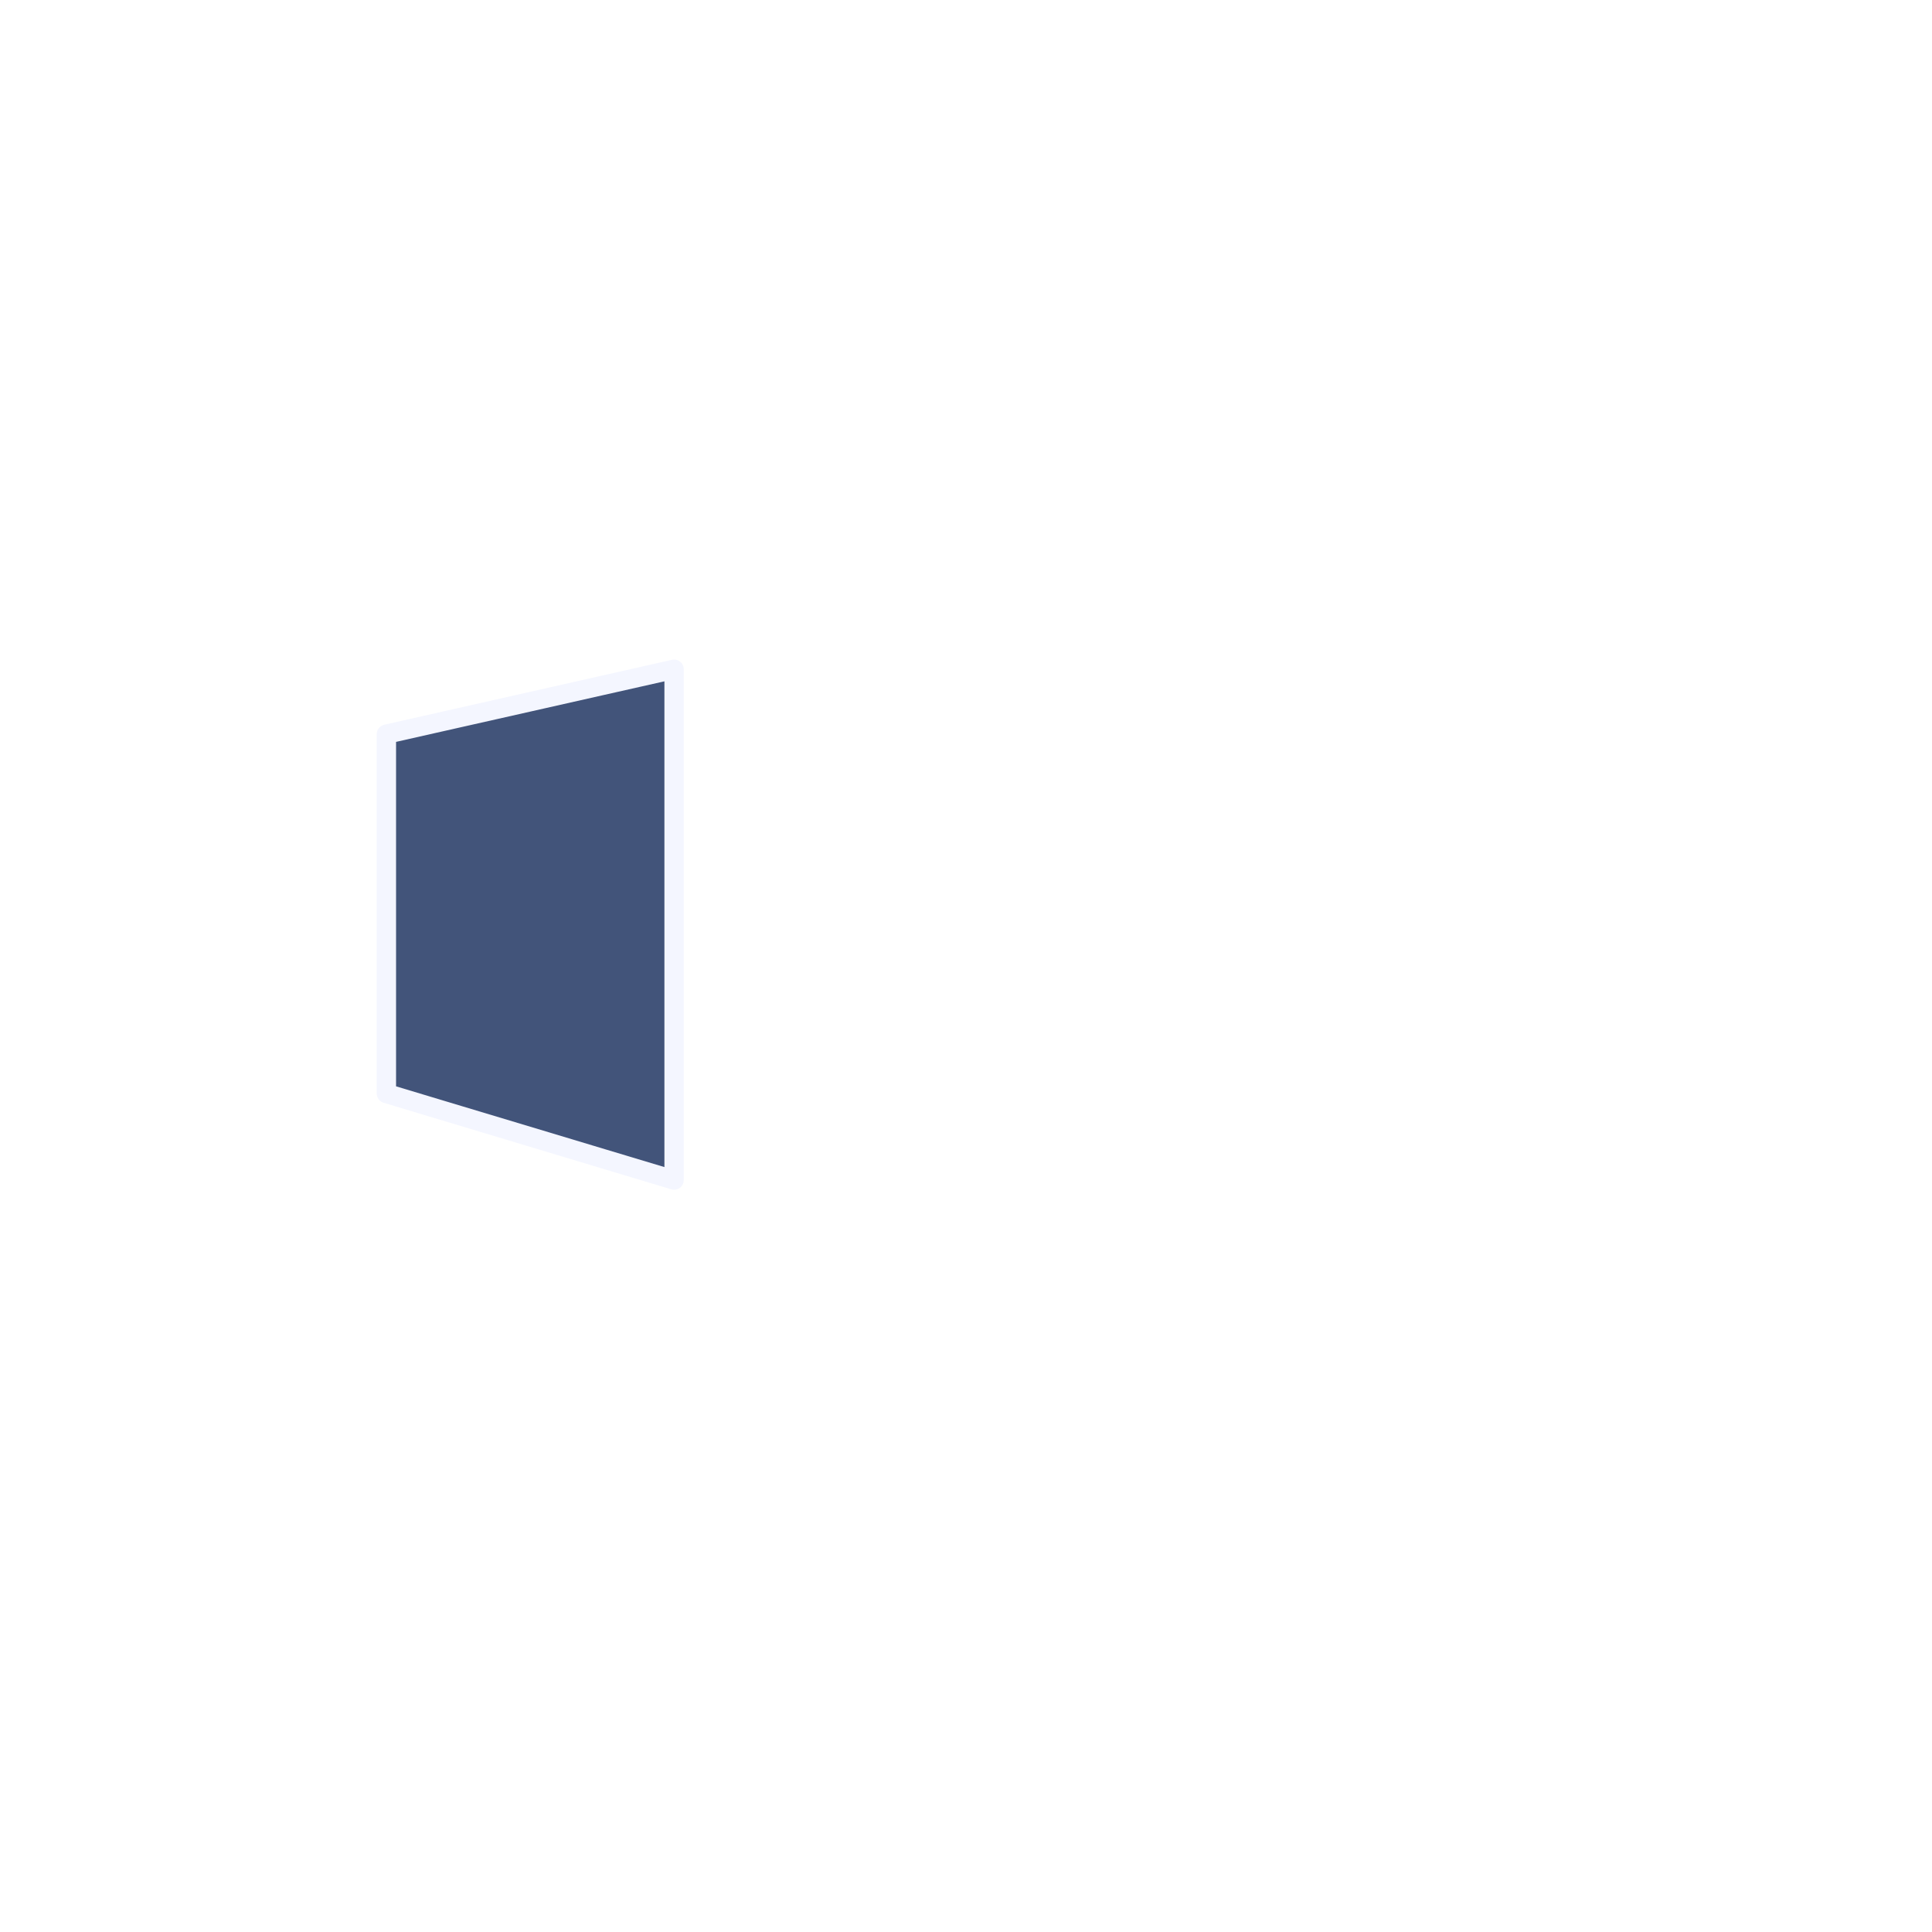
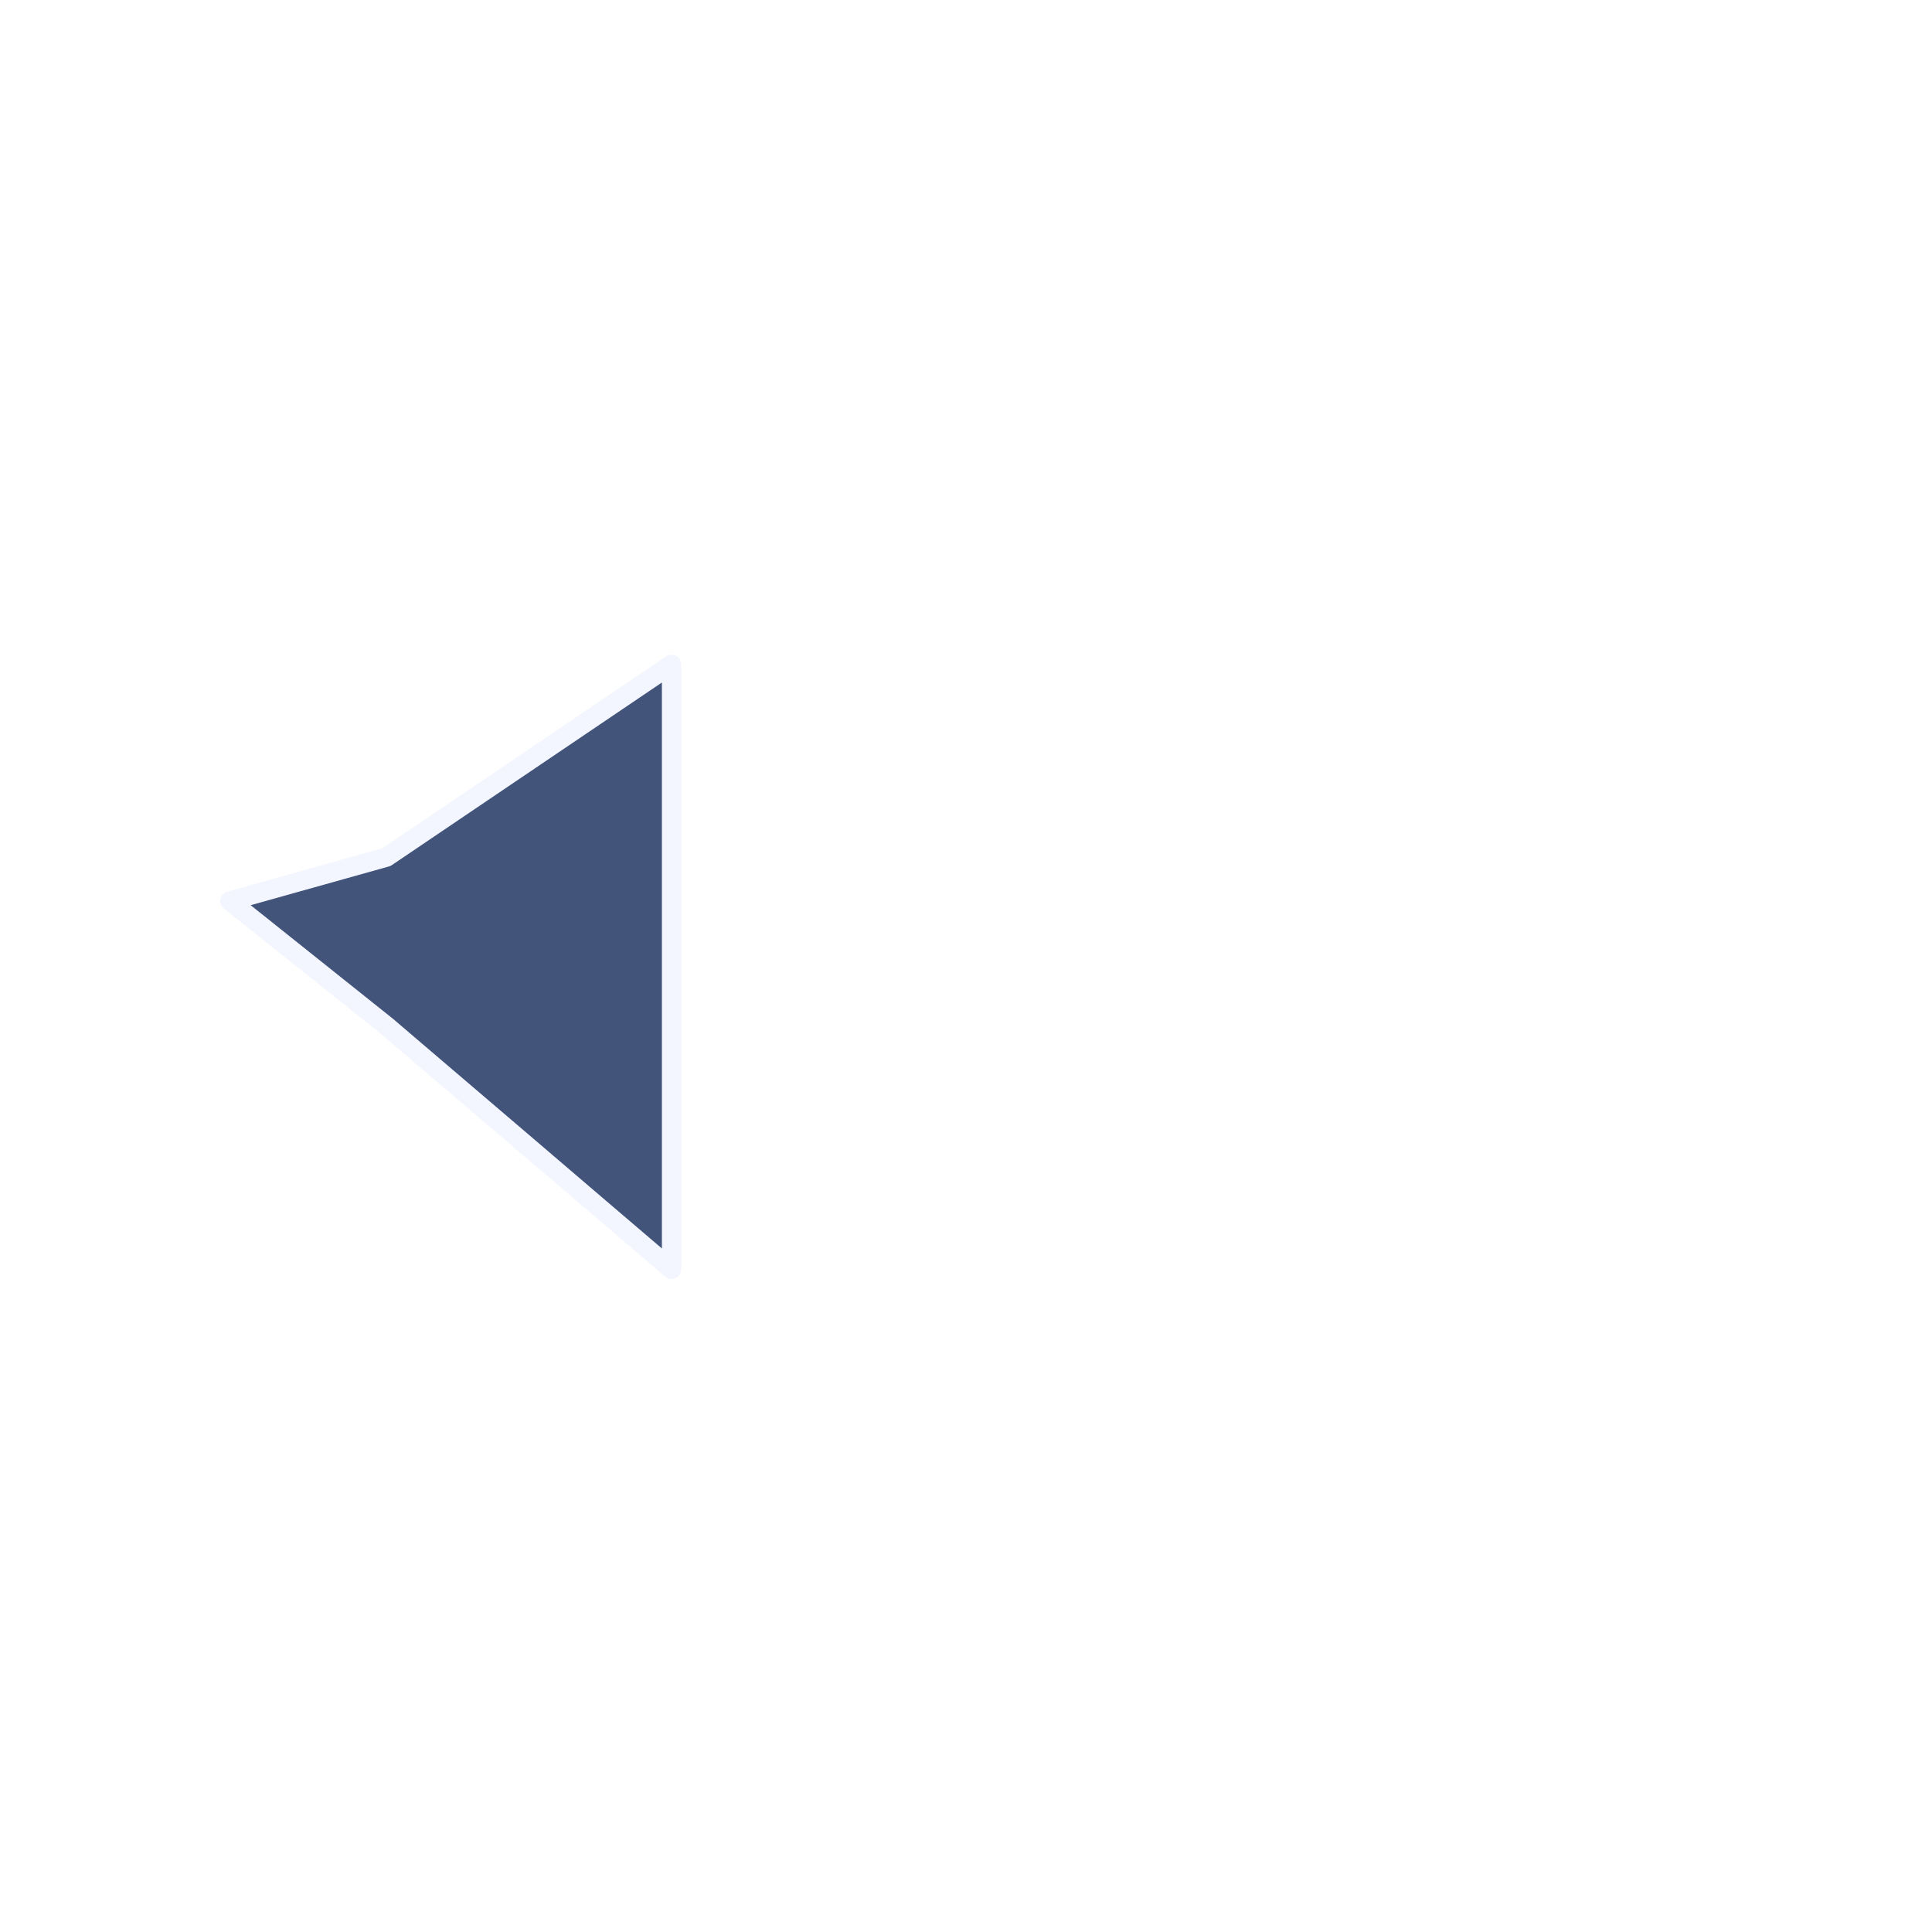
<svg viewBox="0 0 200 200">
-   <path d="M 40 76 L 47.44 74.32 L 54.89 72.64 L 62.33 70.96 L 69.78 69.28 L 69.78 122.16 L 62.33 119.92 L 54.89 117.68 L 47.44 115.44 L 40 113.2 Z" fill="#42547a" stroke="#f4f6ff" stroke-width="2" stroke-linejoin="round" />
+   <path d="M 23.8 93.27 L 40 88.73 L 47.38 83.74 L 54.76 78.75 L 62.14 73.76 L 69.52 68.77 L 69.52 131.41 L 62.14 125.11 L 54.76 118.8 L 47.38 112.5 L 40 106.2 L 23.8 93.27 Z" fill="#42547a" stroke="#f4f6ff" stroke-width="2" stroke-linejoin="round" />
</svg>
